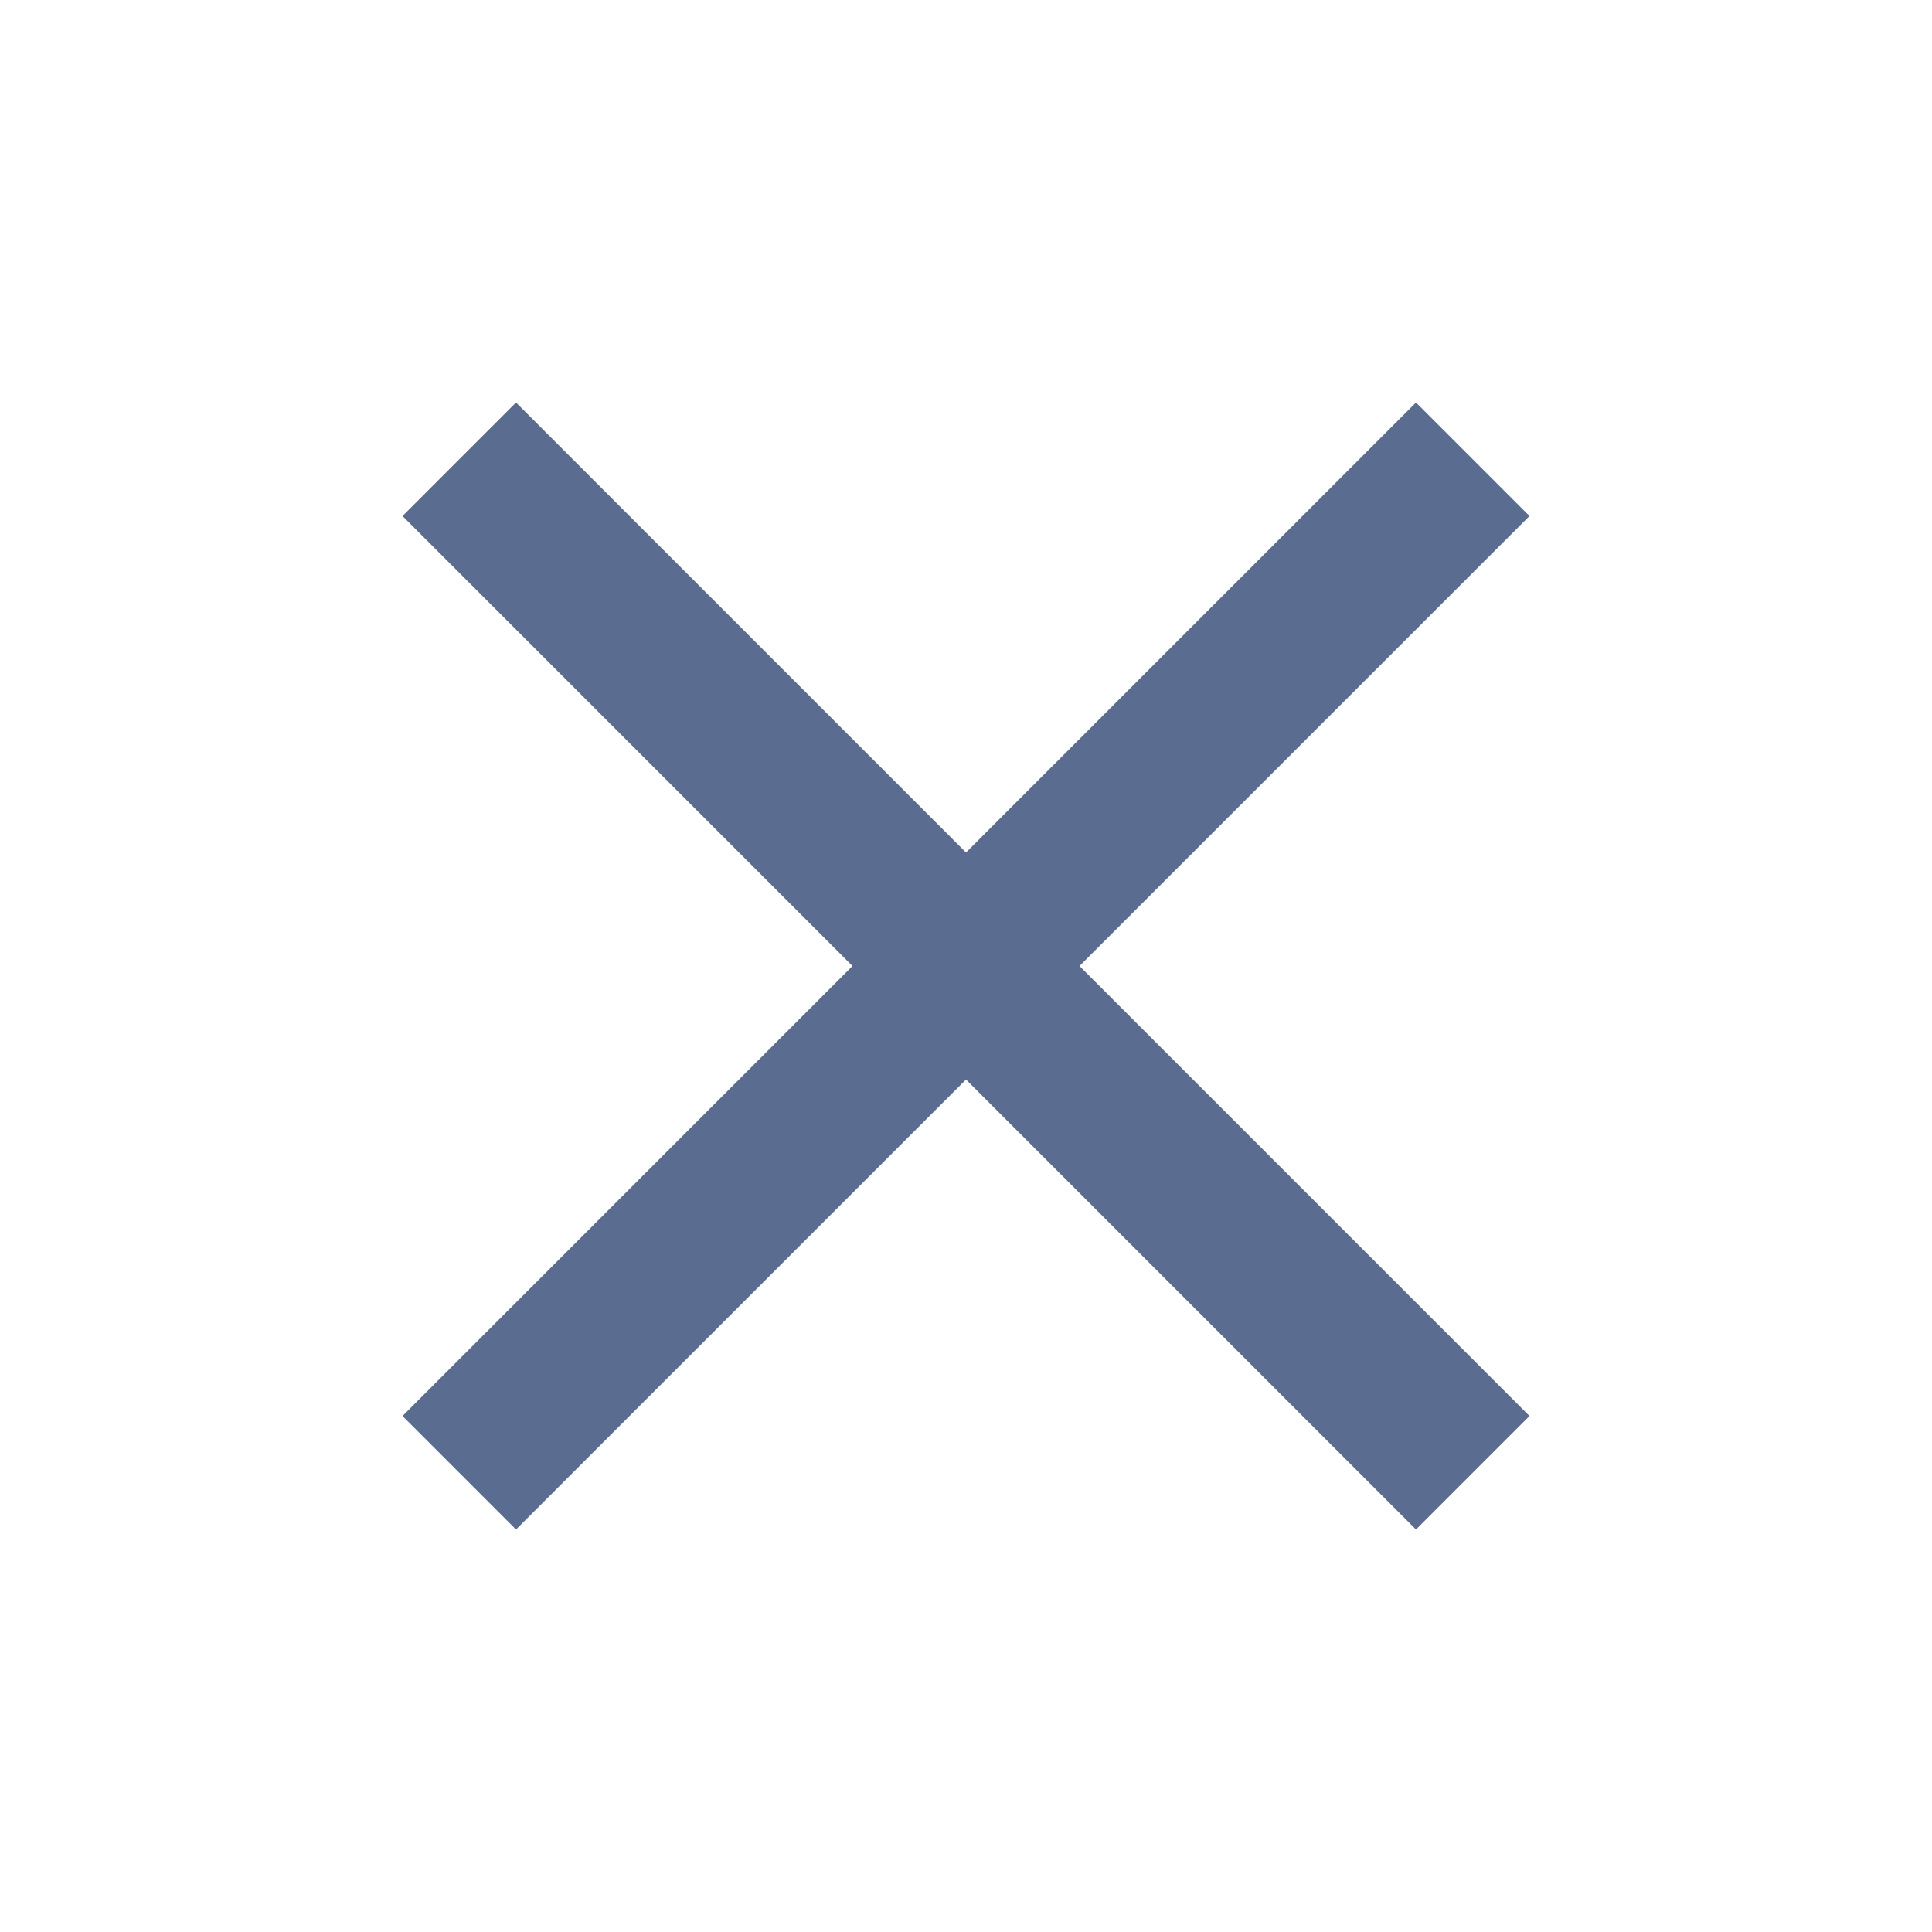
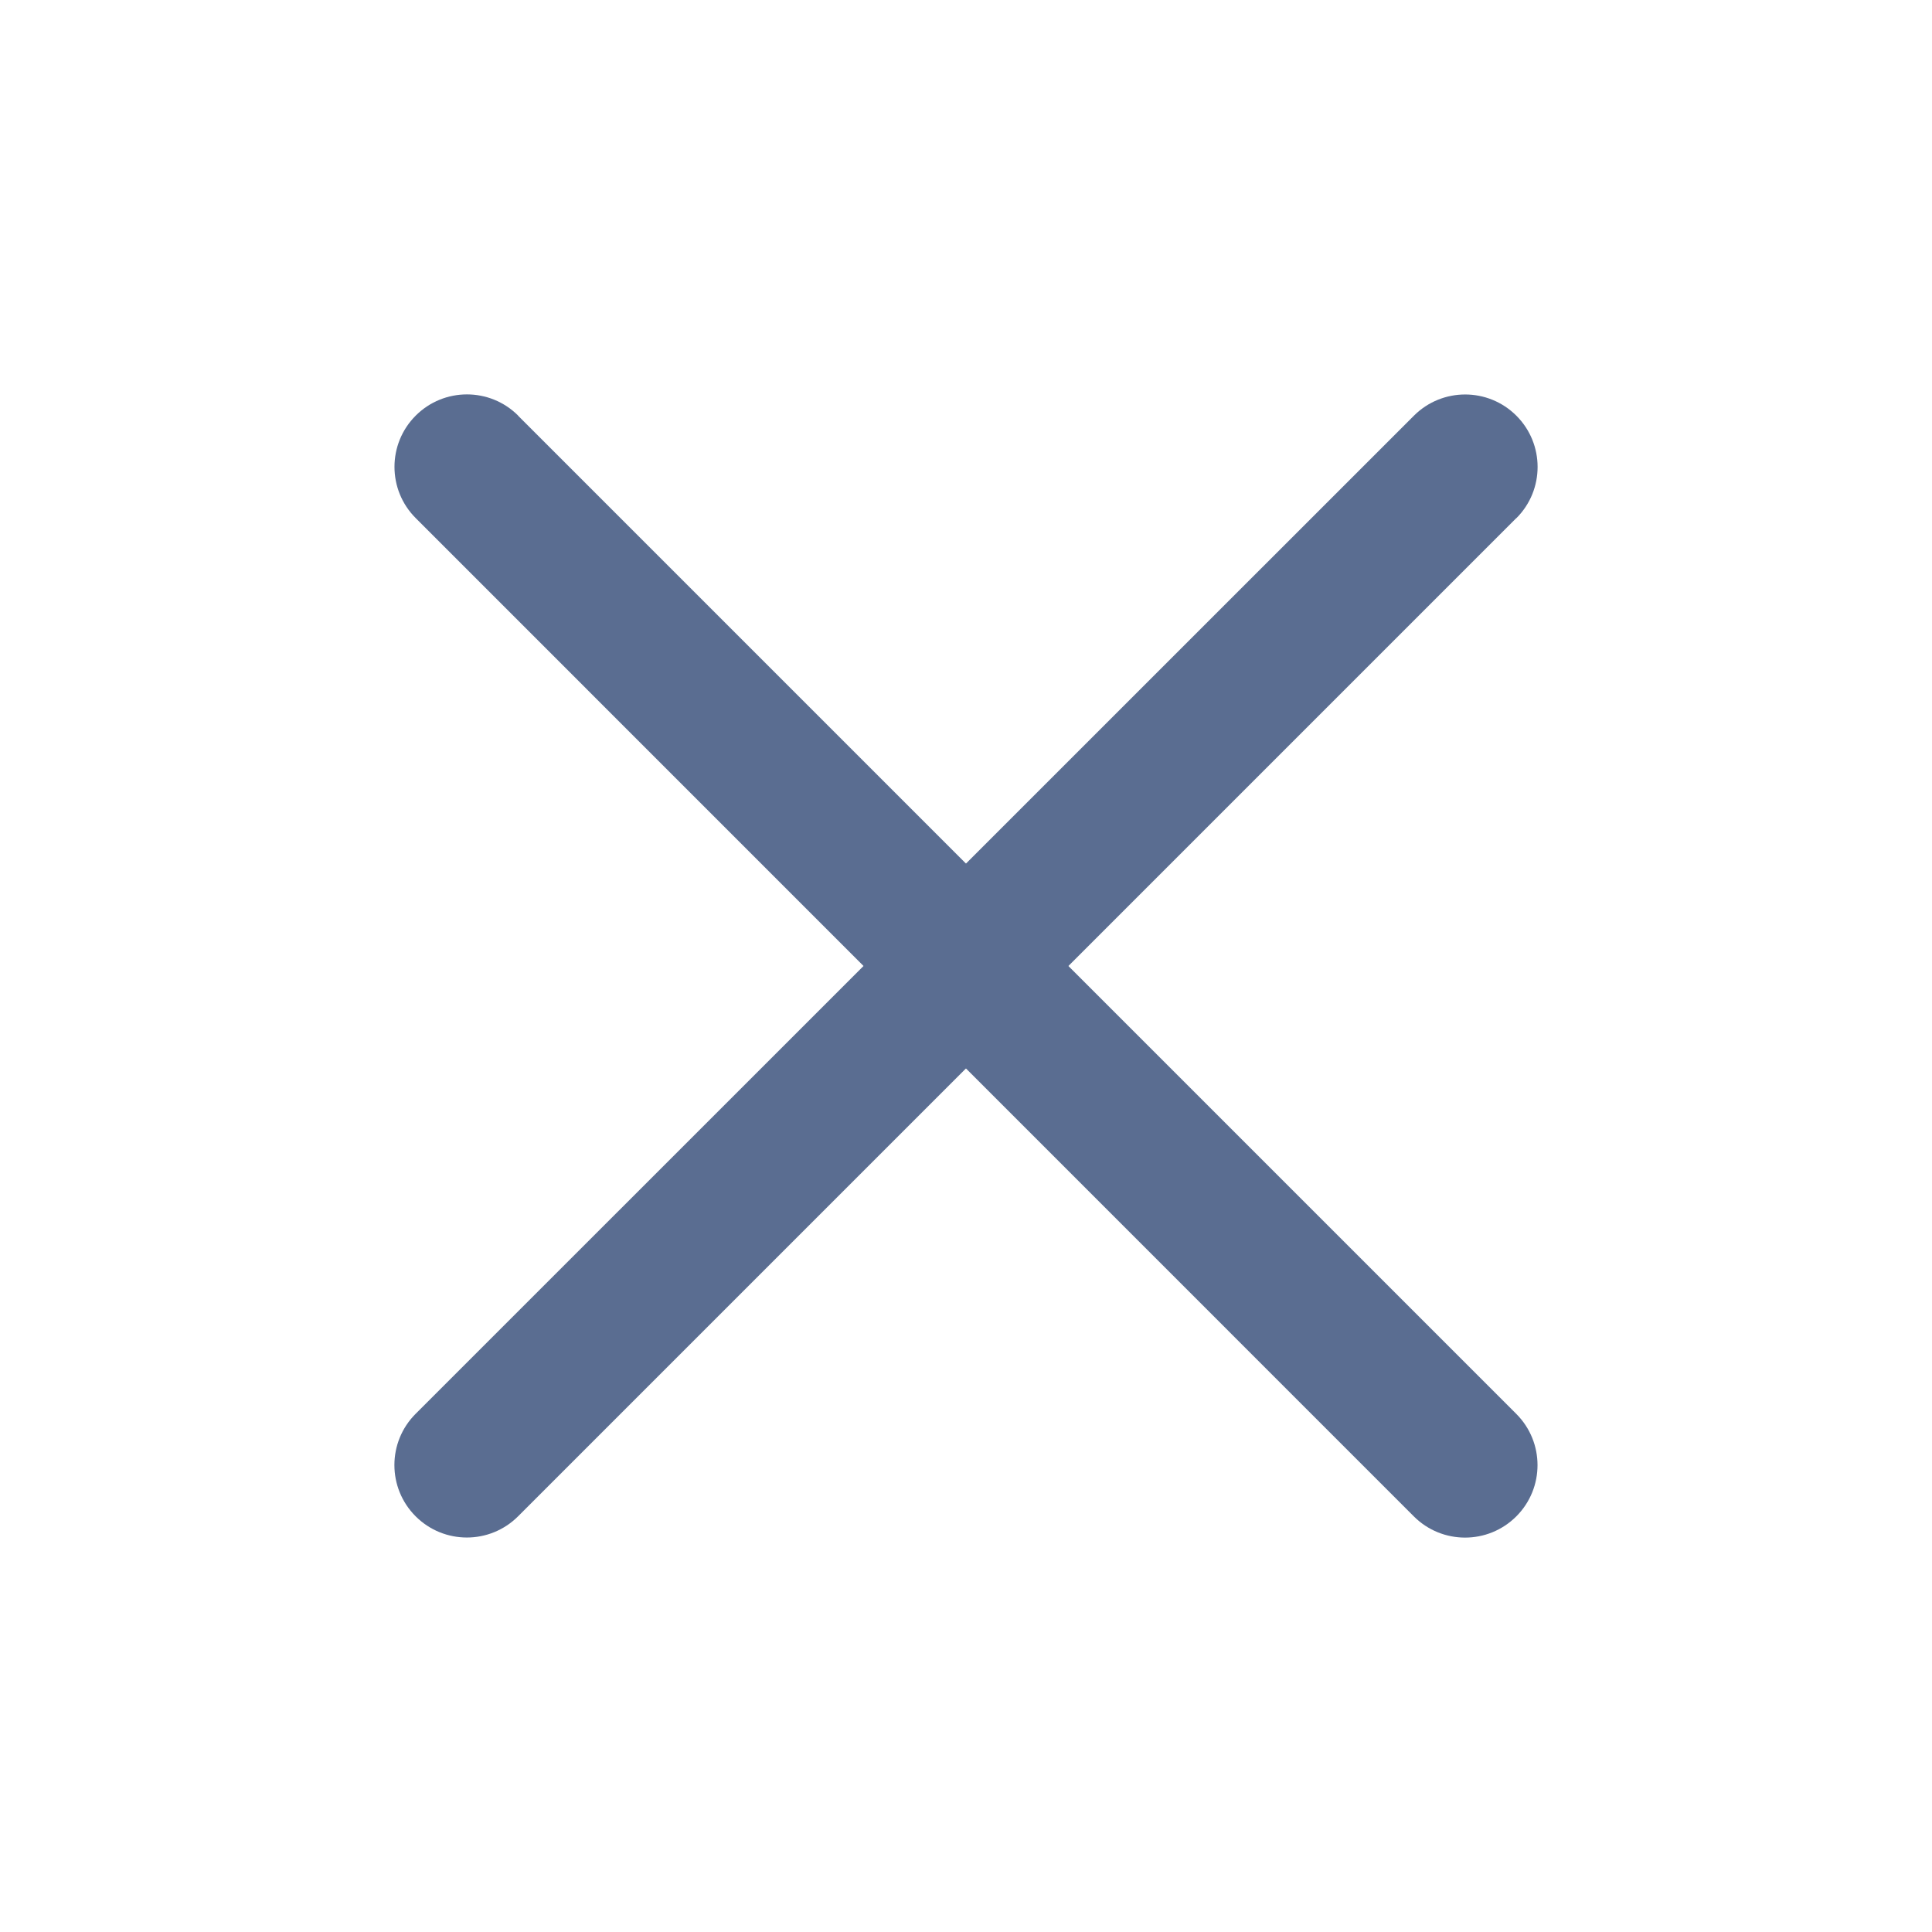
- <svg xmlns="http://www.w3.org/2000/svg" height="24" viewBox="0 0 24 24" width="24" fill="#5A6D91">
-   <path d="M19 6.41L17.59 5 12 10.59 6.41 5 5 6.41 10.59 12 5 17.59 6.41 19 12 13.41 17.59 19 19 17.59 13.41 12 19 6.41z" />
+ <svg xmlns="http://www.w3.org/2000/svg" width="24" height="24" viewBox="0 0 24 24">
+   <path fill="#5A6D91" fill-rule="evenodd" d="M6.436 5.164L18.836 17.564a0.9 0.9 0 0 1 -1.273 1.273L5.164 6.436a0.9 0.9 0 0 1 1.273 -1.273Z" />
+   <path fill="#5A6D91" fill-rule="evenodd" d="M18.836 6.436L6.436 18.836a0.9 0.9 0 0 1 -1.273 -1.273L17.564 5.164a0.9 0.9 0 0 1 1.273 1.273Z" />
</svg>
